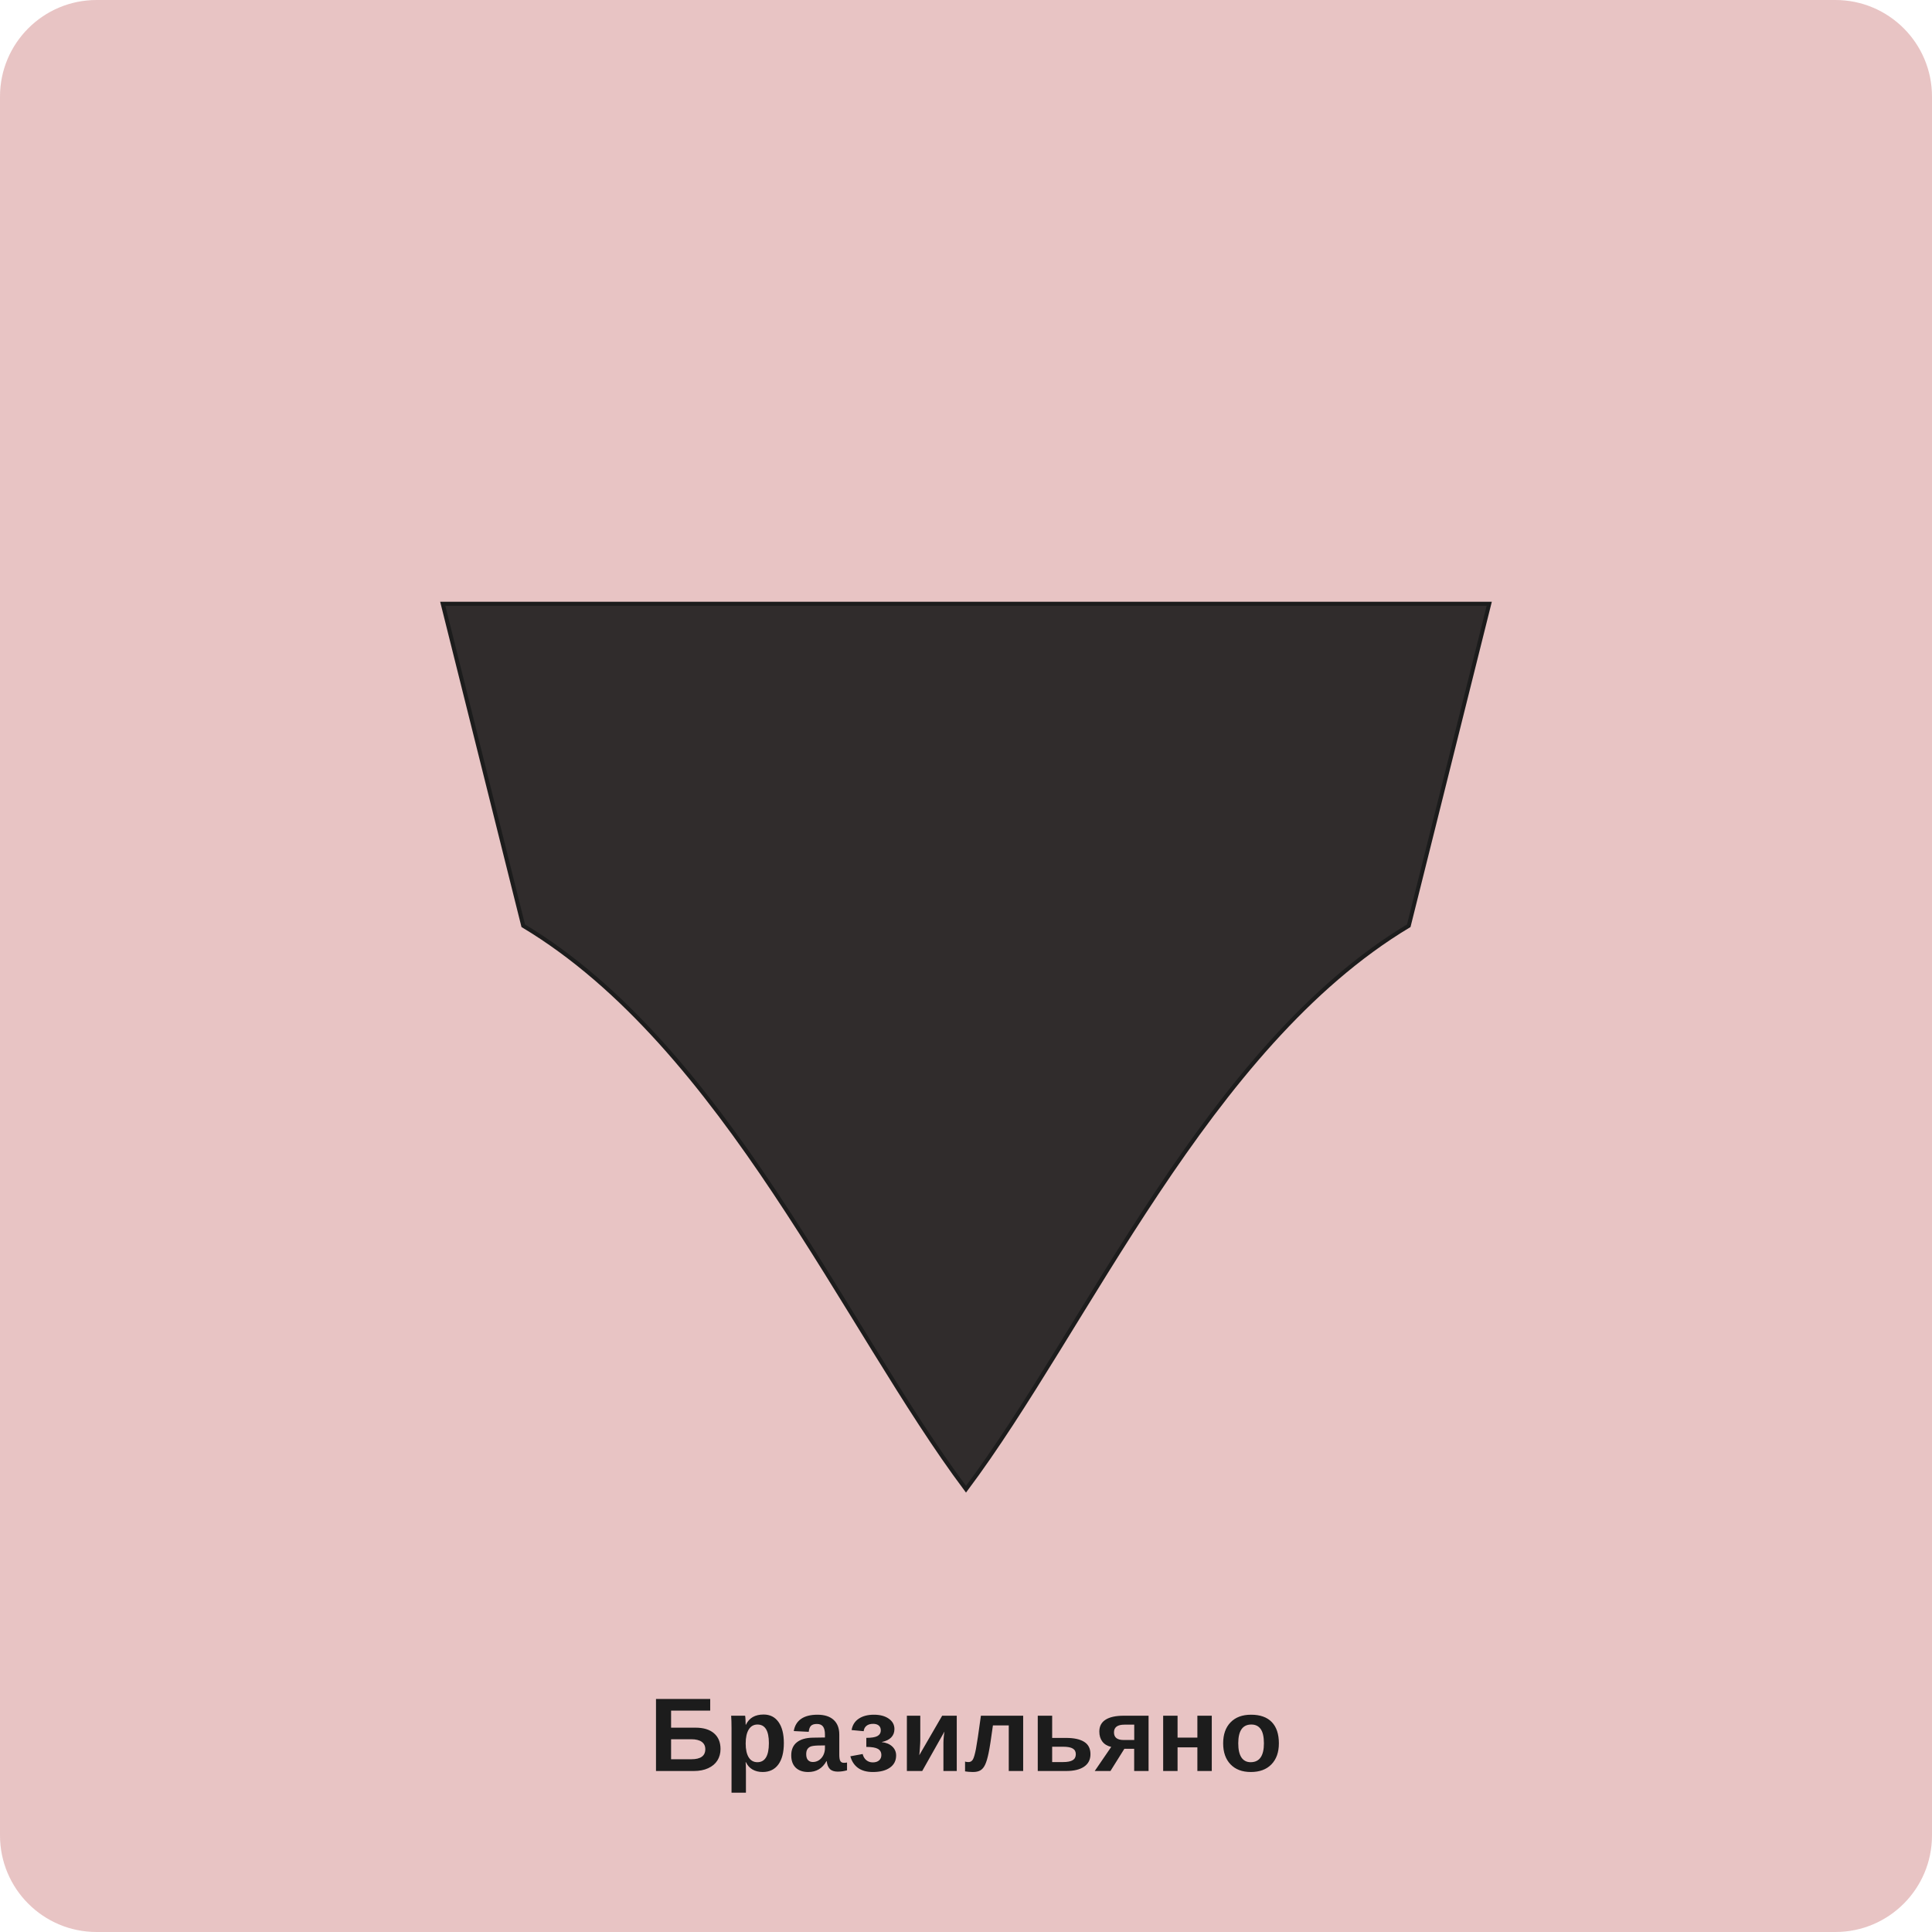
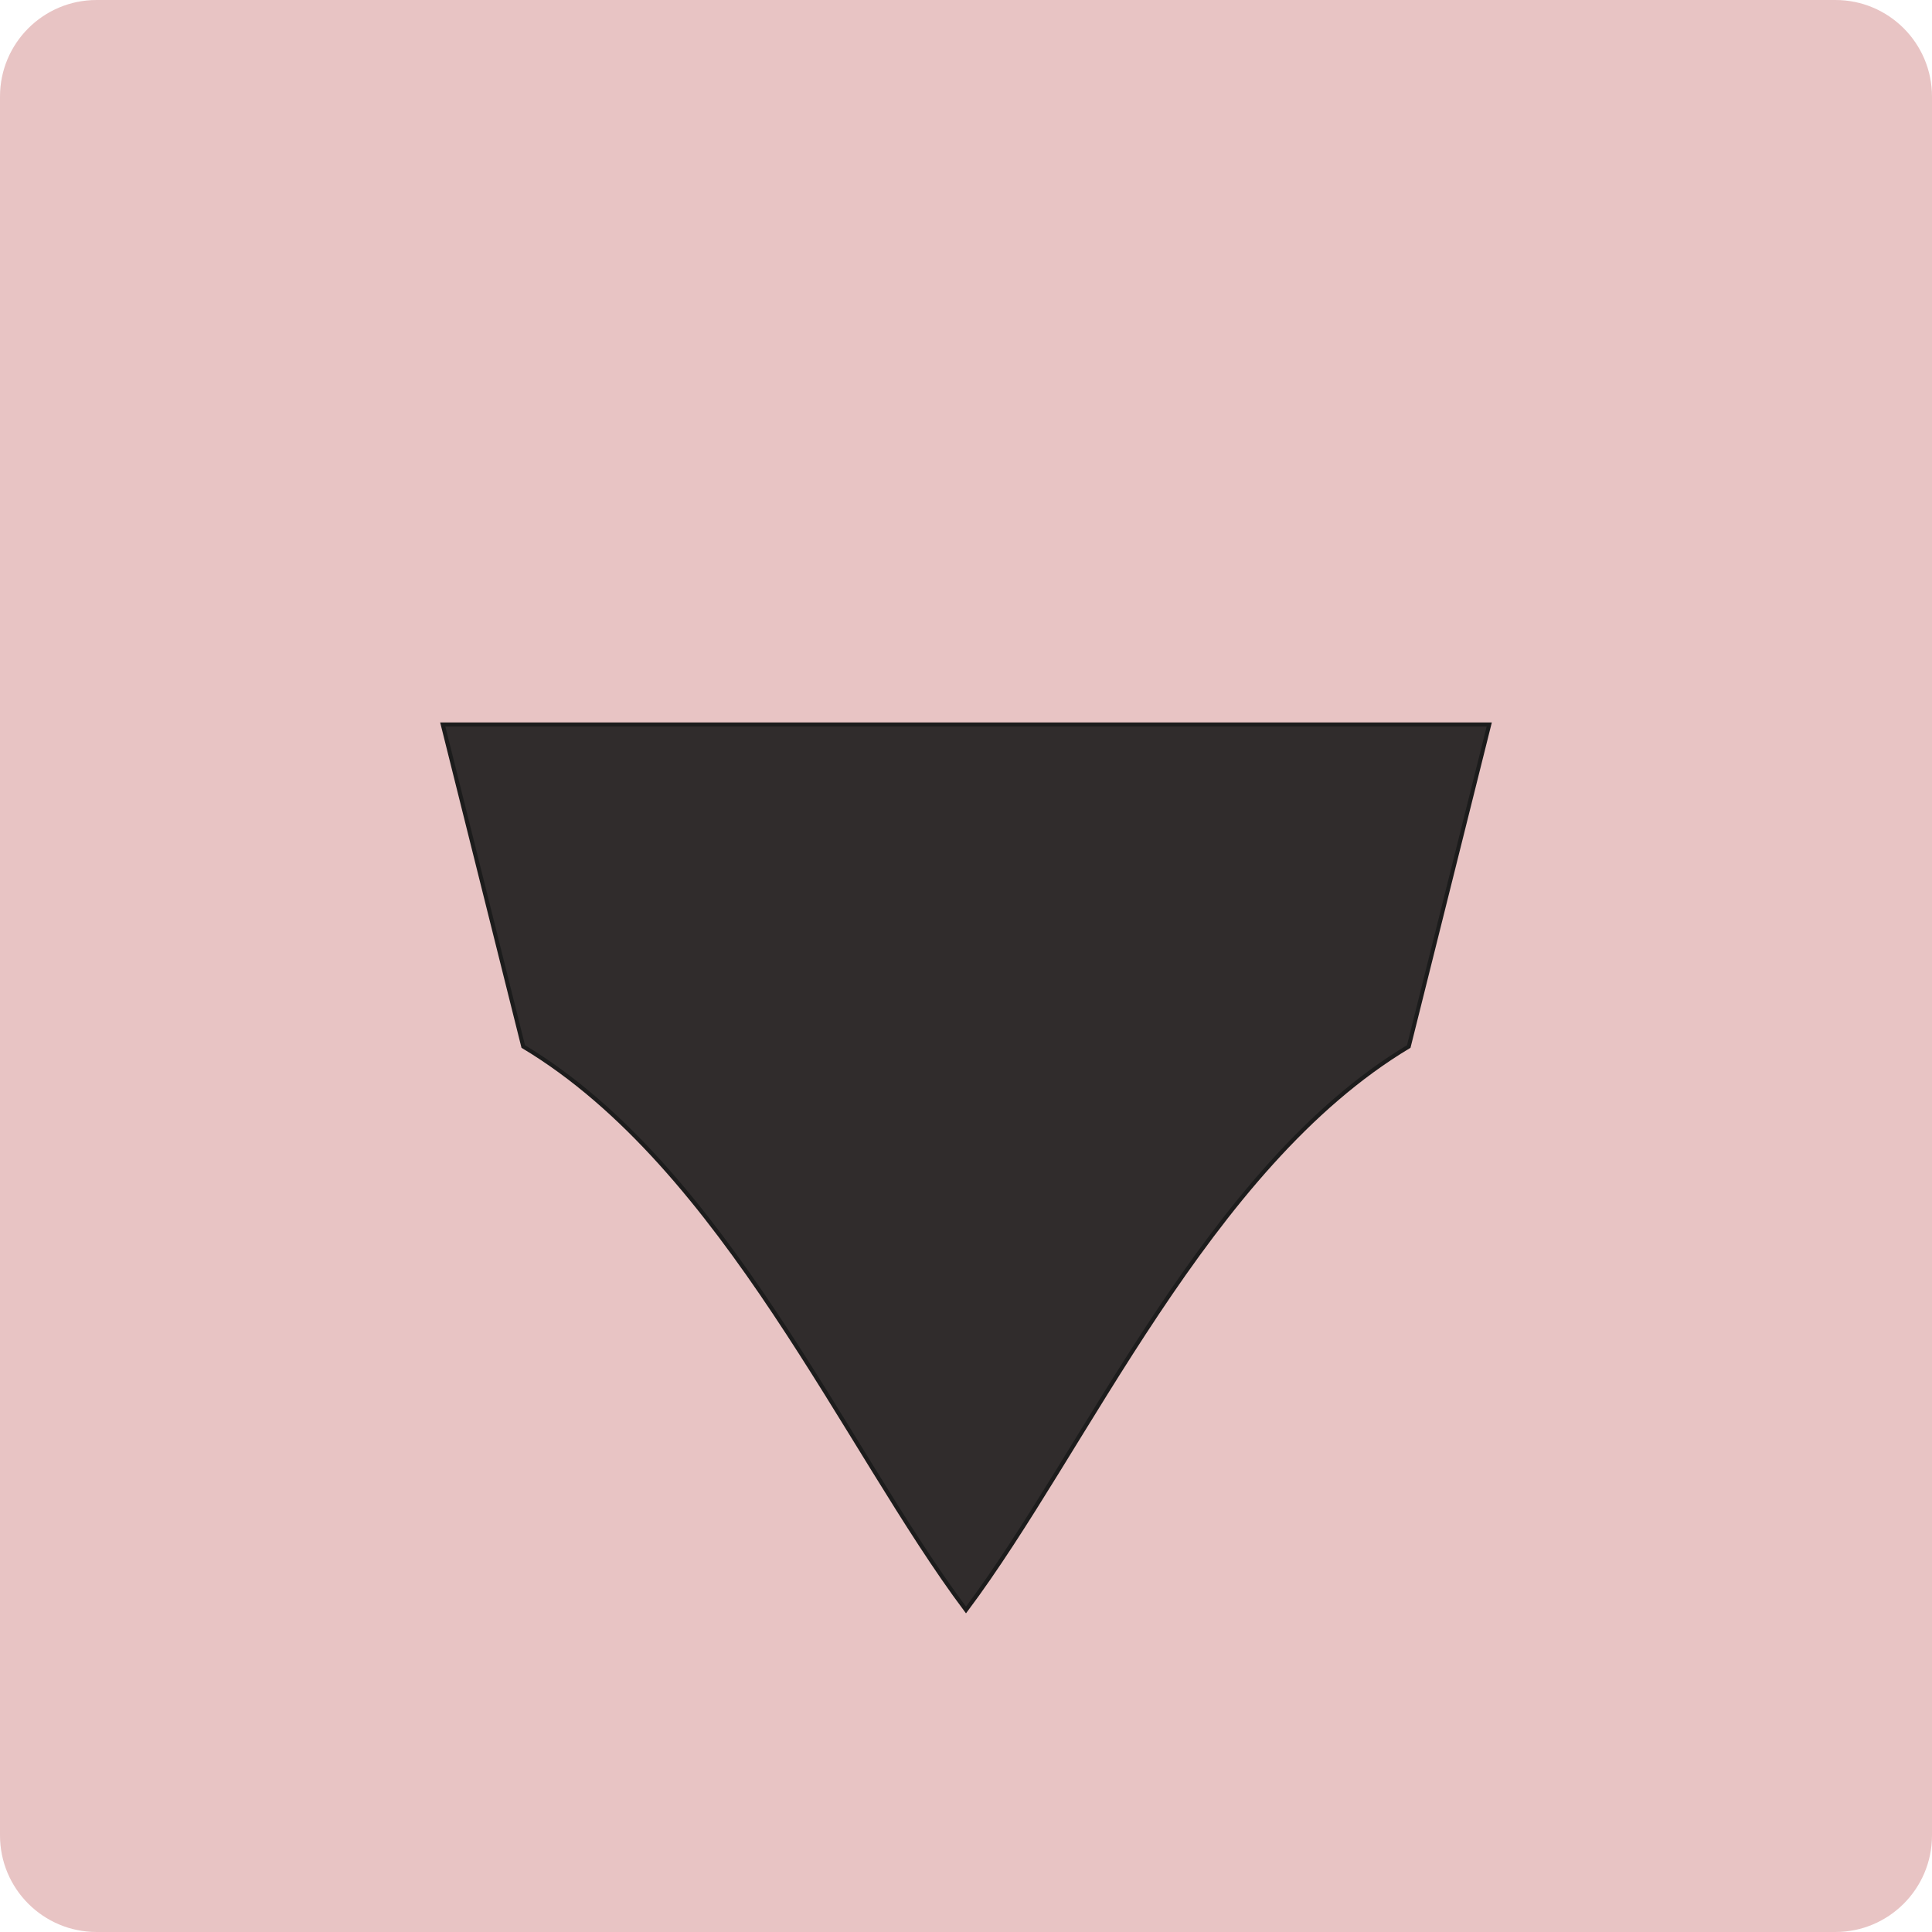
<svg xmlns="http://www.w3.org/2000/svg" width="400" height="400" viewBox="0 0 480 480">
  <rect width="480" height="480" rx="24" fill="#e8c4c4" />
-   <g transform="translate(0 -70)" fill="#1c1c1c" fill-opacity="0.9" stroke="#1c1c1c">
+   <g transform="translate(0 -40)" fill="#1c1c1c" fill-opacity="0.9" stroke="#1c1c1c">
    <path d="M110 220 L370 220 L350 300 C300 330 270 400 240 440 C210 400 180 330 130 300 Z" />
  </g>
-   <text x="240" y="440" text-anchor="middle" font-family="Arial, Helvetica, sans-serif" font-size="26" font-weight="700" fill="#1c1c1c">Бразильяно</text>
</svg>
